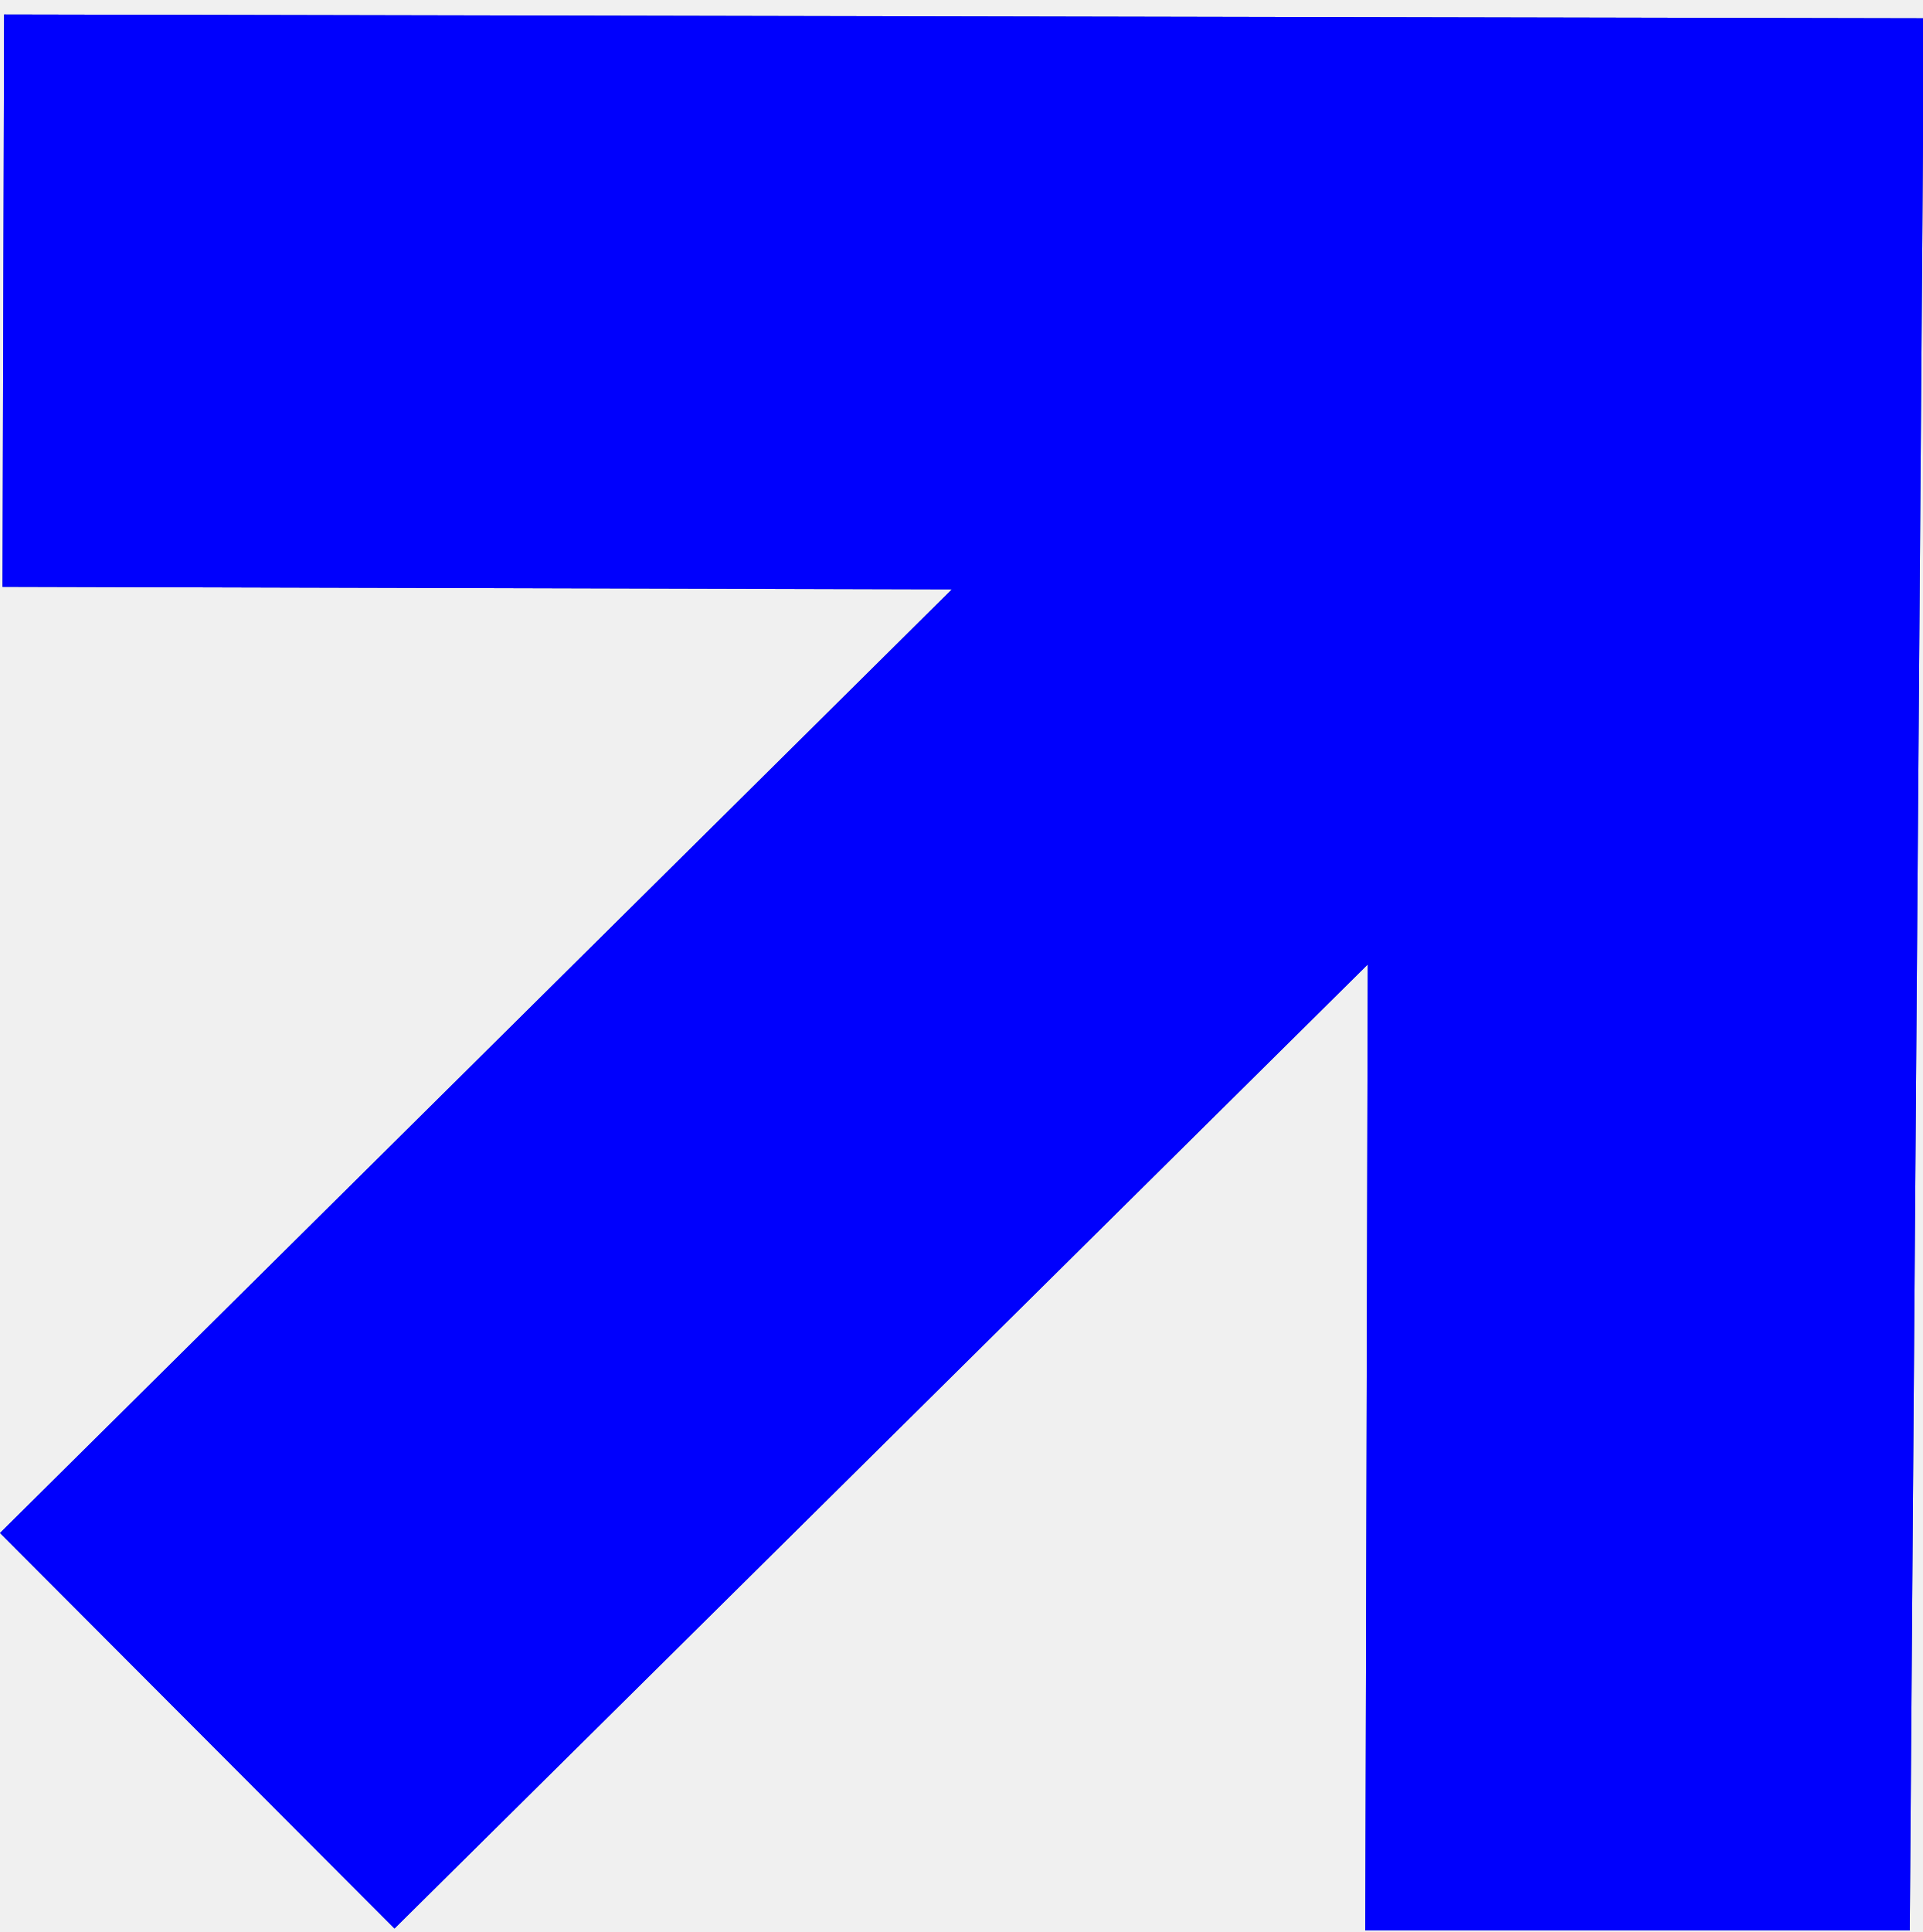
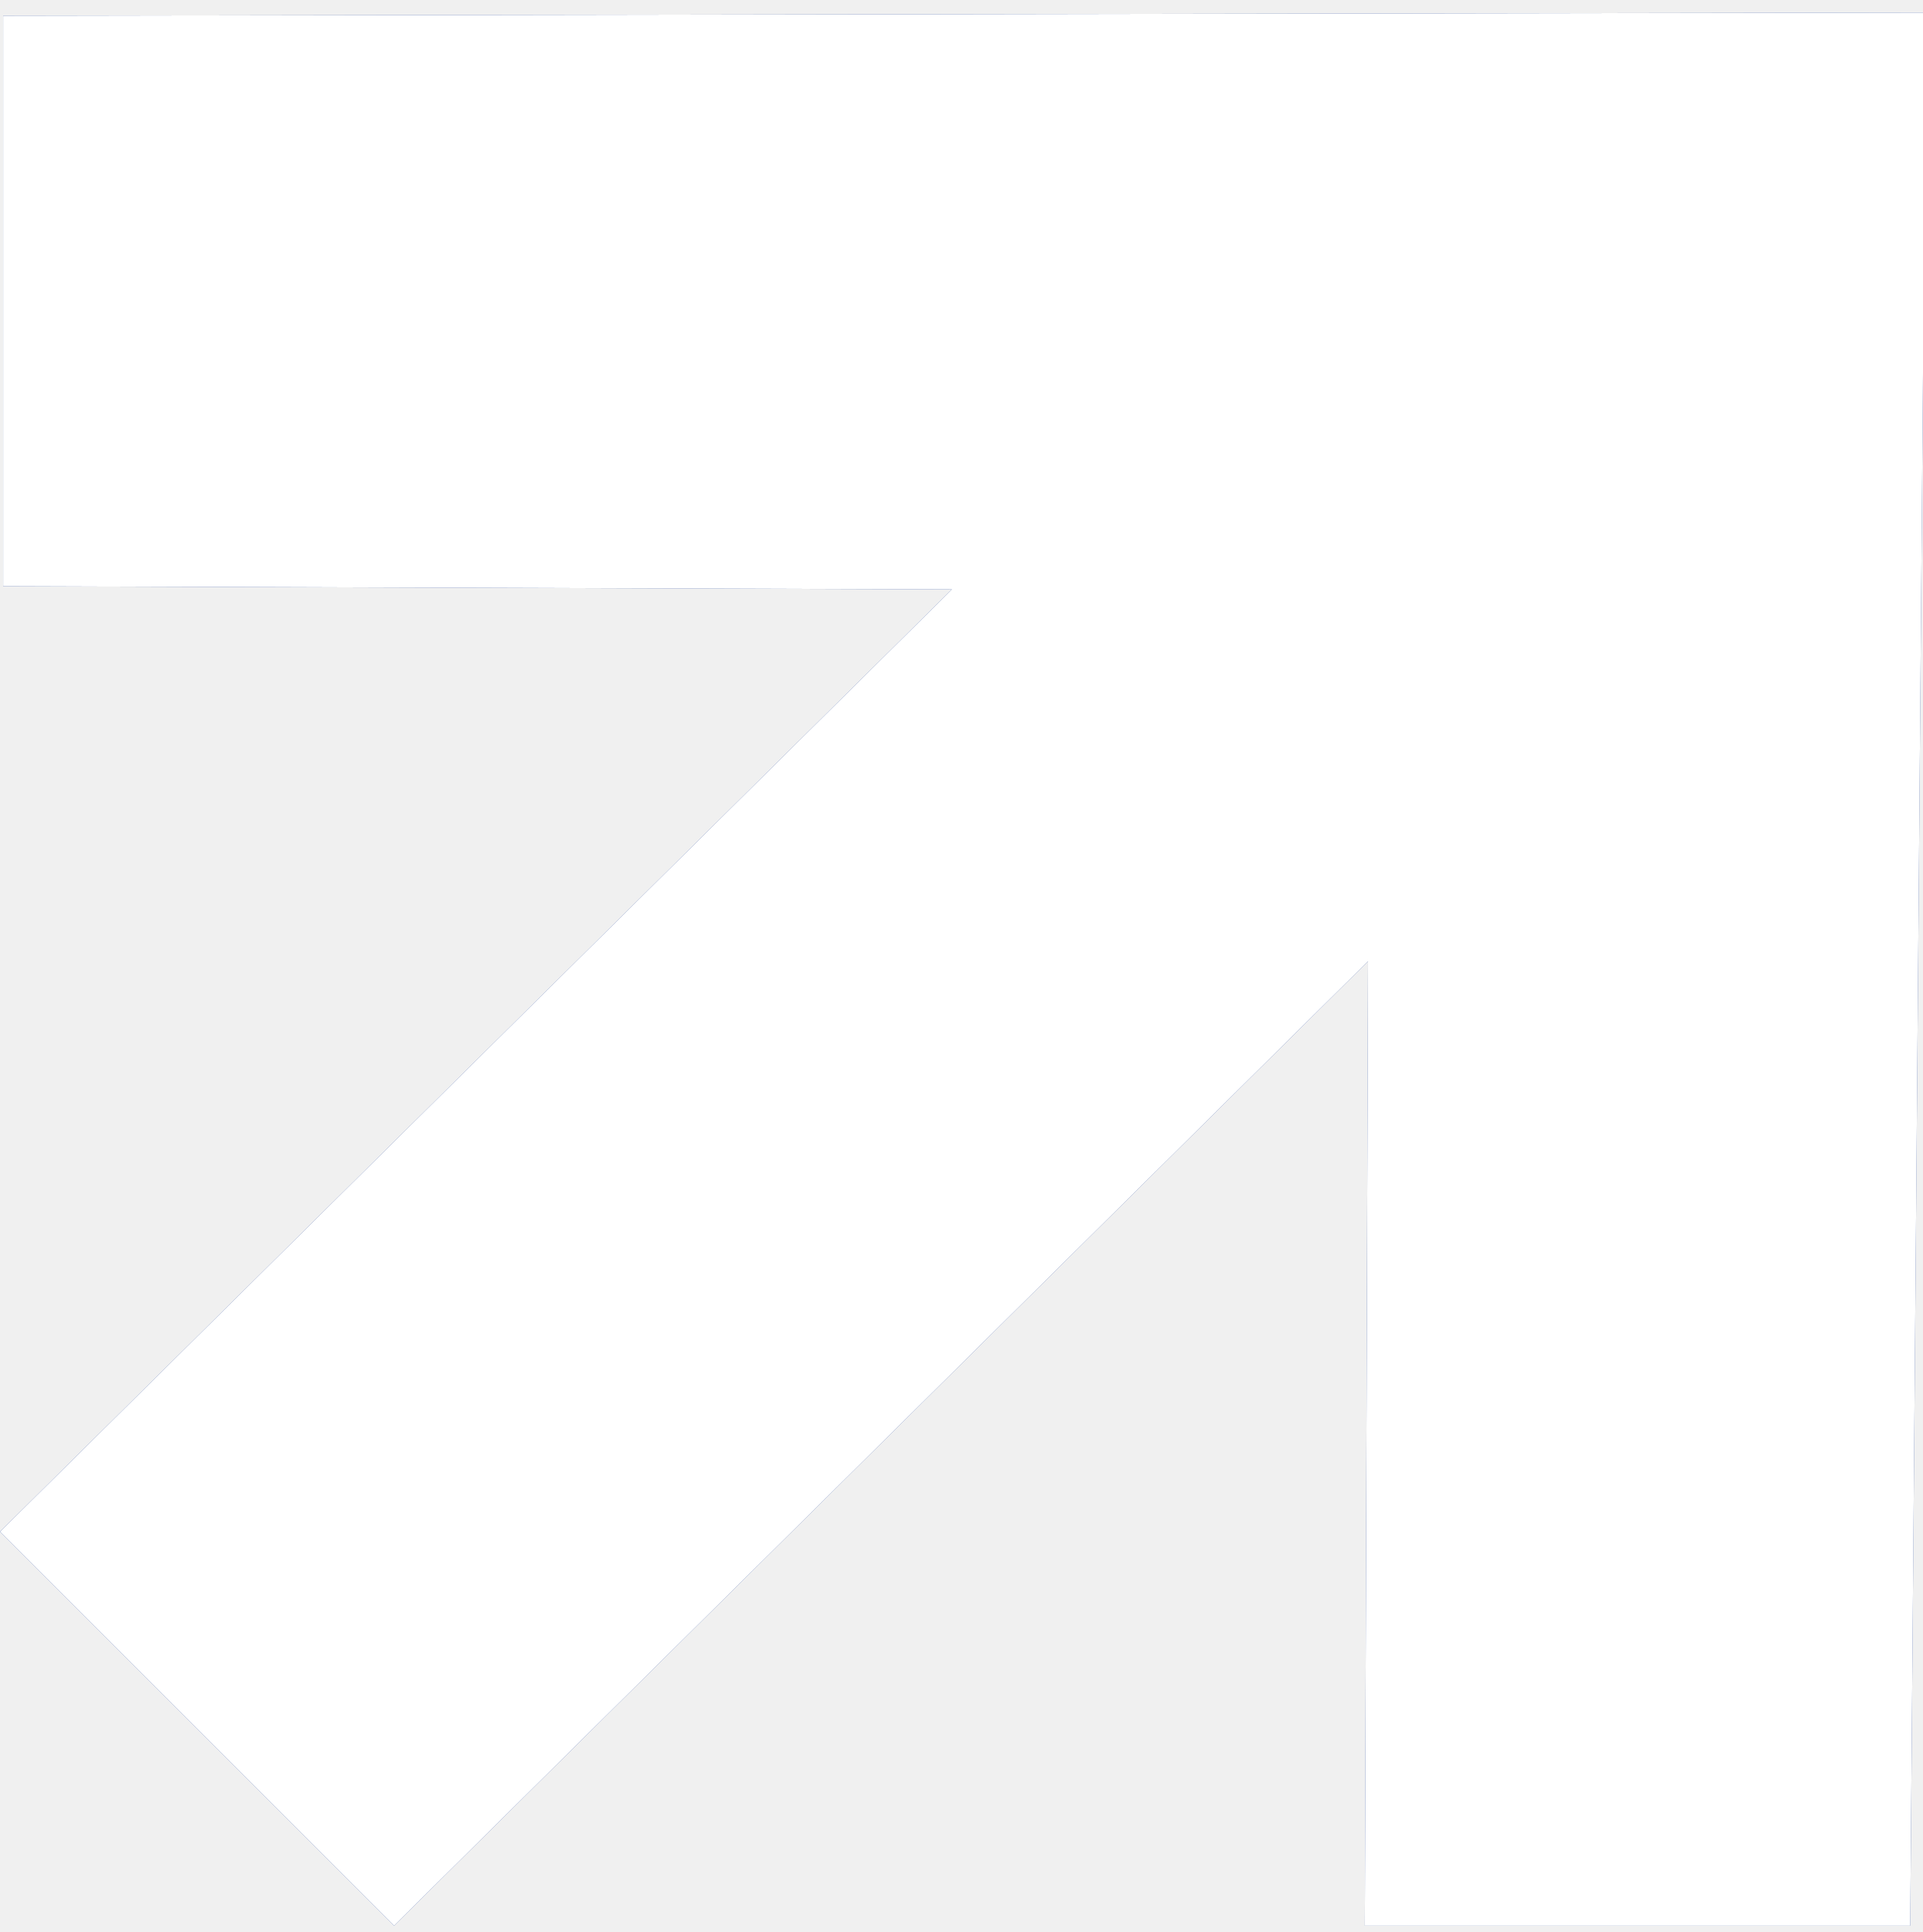
- <svg xmlns="http://www.w3.org/2000/svg" id="Laag_1" data-name="Laag 1" viewBox="0 0 61.01 61.3">
-   <defs>
-     <style>
-       .cls-1 {
-         fill: #2a4b9a;
-       }
- 
-       .cls-2 {
-         fill: #0000fd;
-       }
-     </style>
-   </defs>
-   <path class="cls-1" d="M630.6,285.16v0Zm-60.93,18,30.13.08-30.21,29.94,12.52,12.55L613,315.14l-.08,30.65,17.28,0,.45-60.67L569.72,285Z" transform="translate(-569.59 -284.54)" />
-   <path class="cls-2" d="M630.6,285.16v0Zm-60.93,18,30.13.08-30.21,29.94,12.52,12.55L613,315.14l-.08,30.65,17.28,0,.45-60.67L569.72,285Z" transform="translate(-569.59 -284.54)" />
+ <svg xmlns="http://www.w3.org/2000/svg" version="1.1" id="Laag_1" x="0px" y="0px" viewBox="0 0 61 61.3" style="enable-background:new 0 0 61 61.3;" xml:space="preserve">
+   <style type="text/css">
+ 	.st0{fill:#2A4B9A;}
+ 	.st1{fill:#FFFFFF;}
+ </style>
+   <path class="st0" d="M61,0.6L61,0.6z M0.1,18.6l30.1,0.1L0,48.6l12.5,12.5l30.9-30.6l-0.1,30.6h17.3l0.5-60.7L0.1,0.5L0.1,18.6z" />
+   <path class="st1" d="M61,0.6L61,0.6z M0.1,18.6l30.1,0.1L0,48.6l12.5,12.5l30.9-30.6l-0.1,30.6h17.3l0.5-60.7L0.1,0.5L0.1,18.6z" />
</svg>
